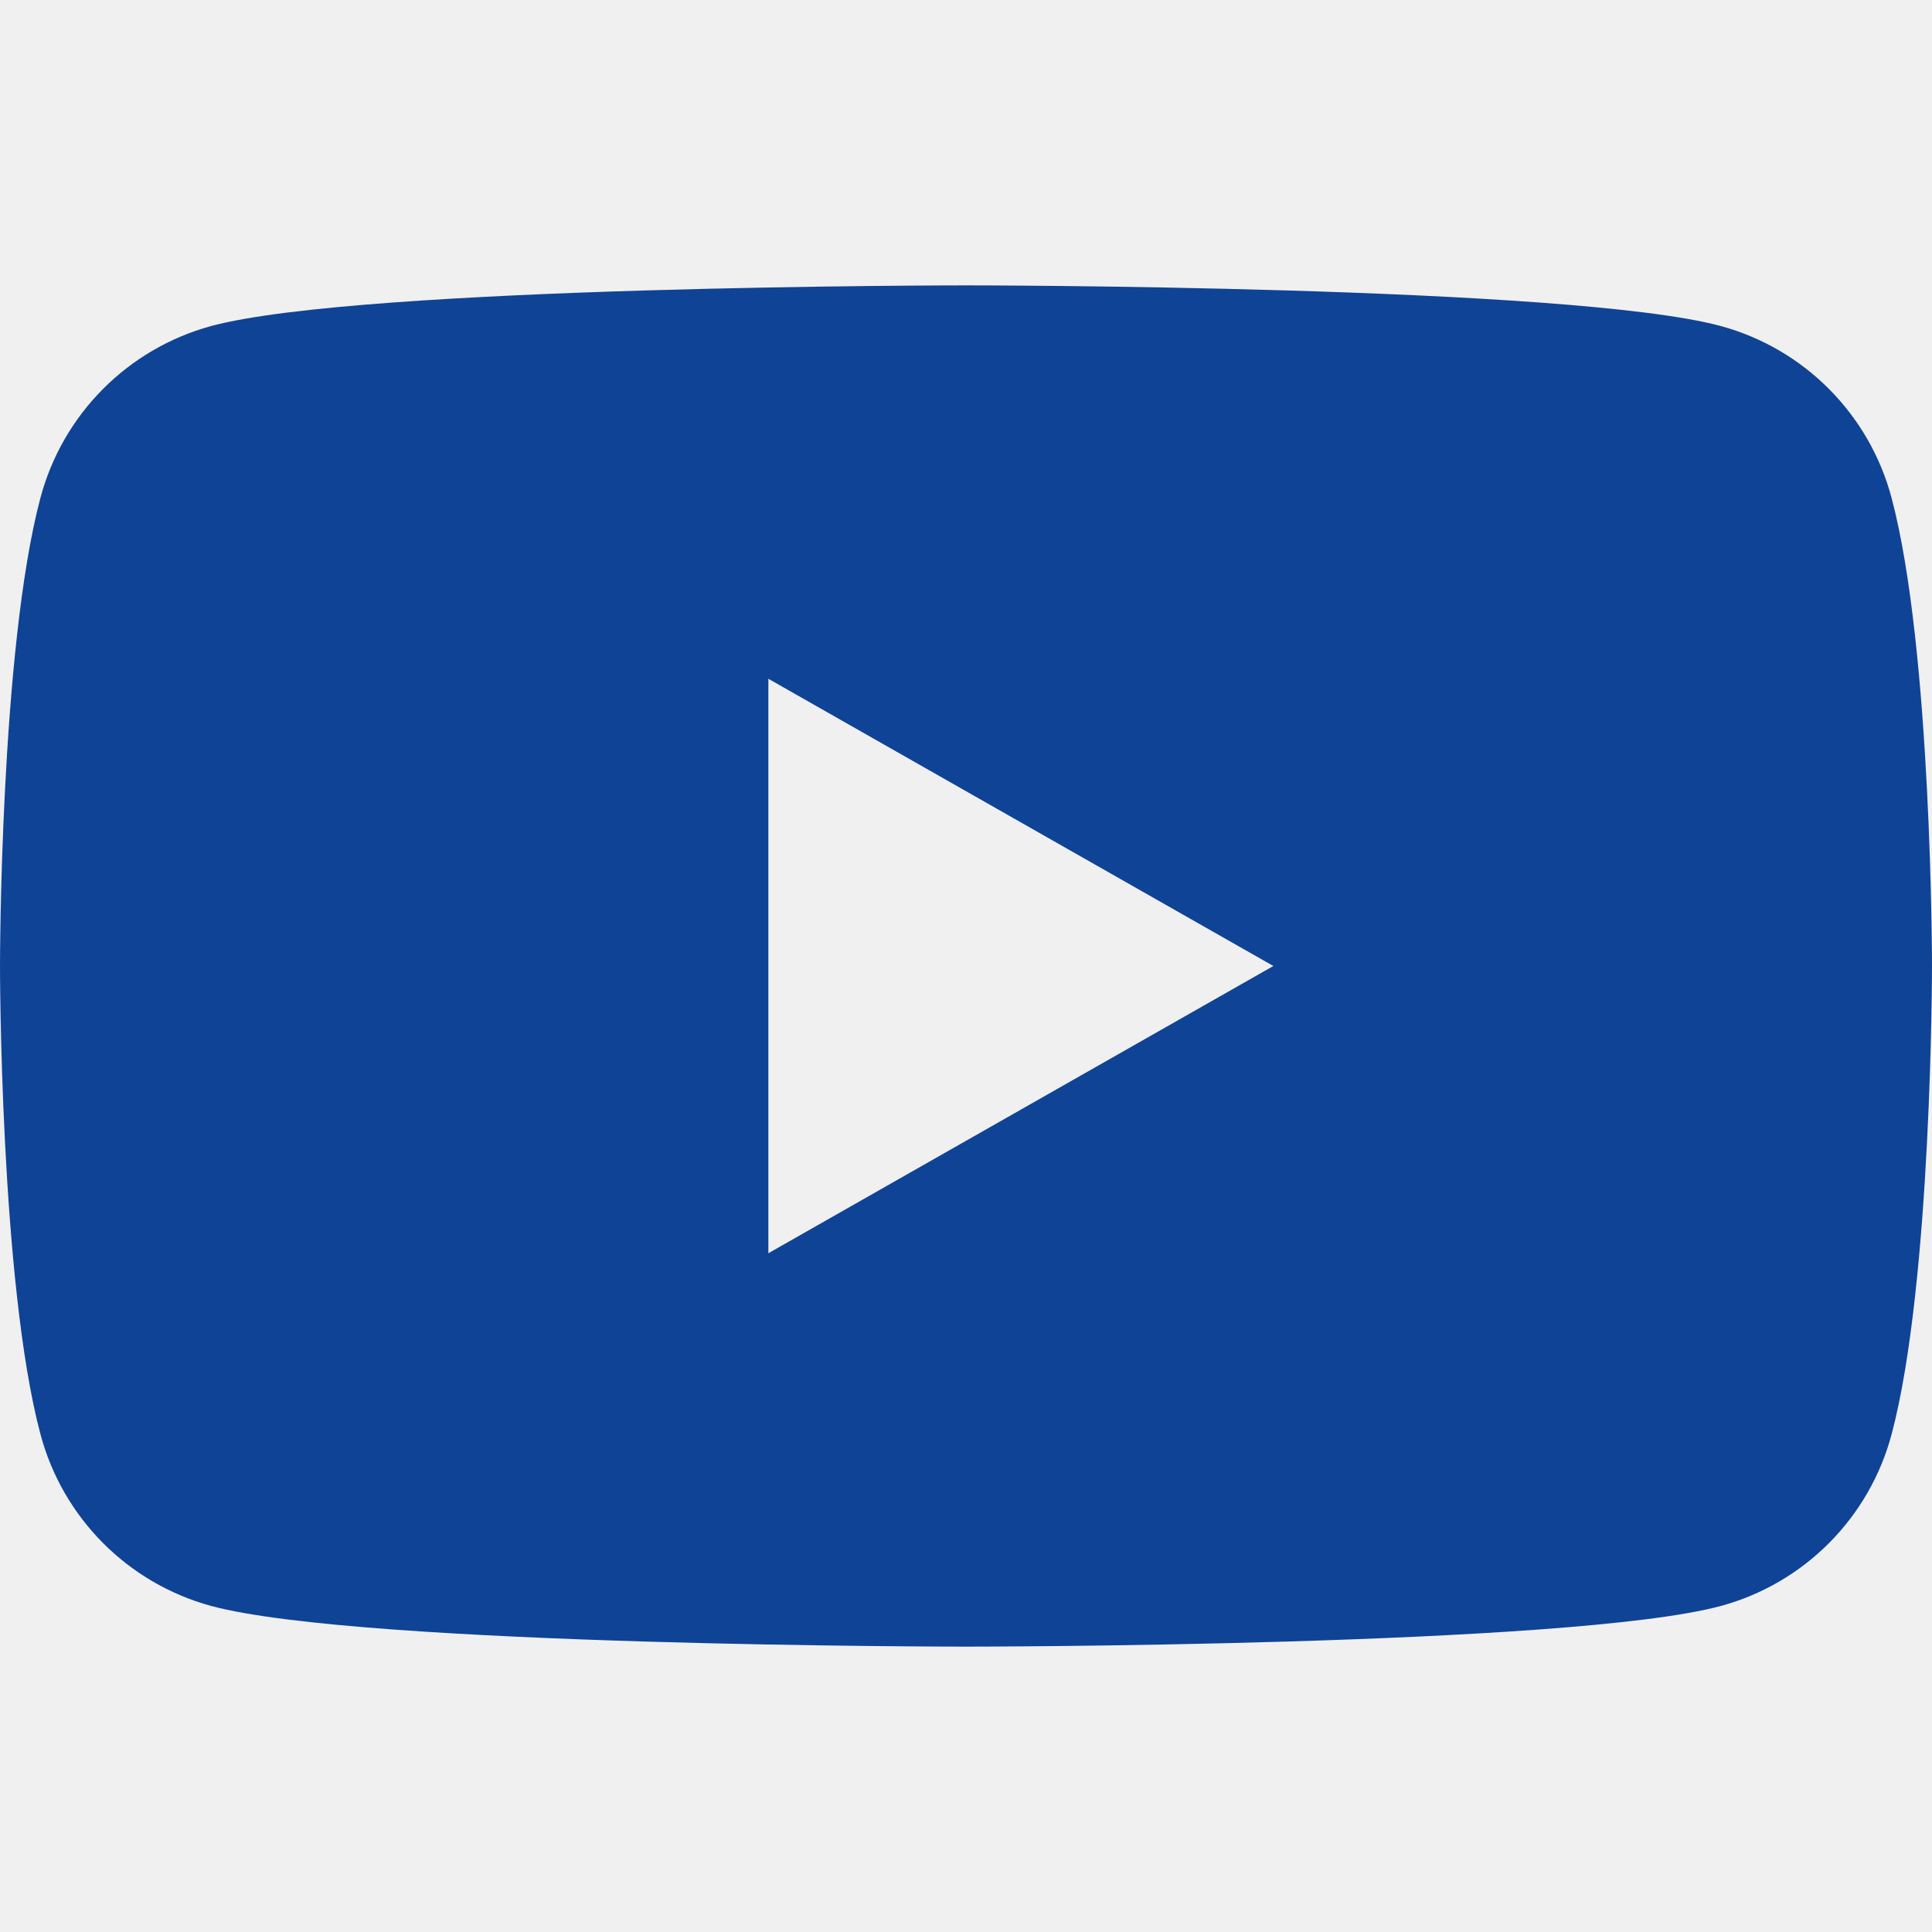
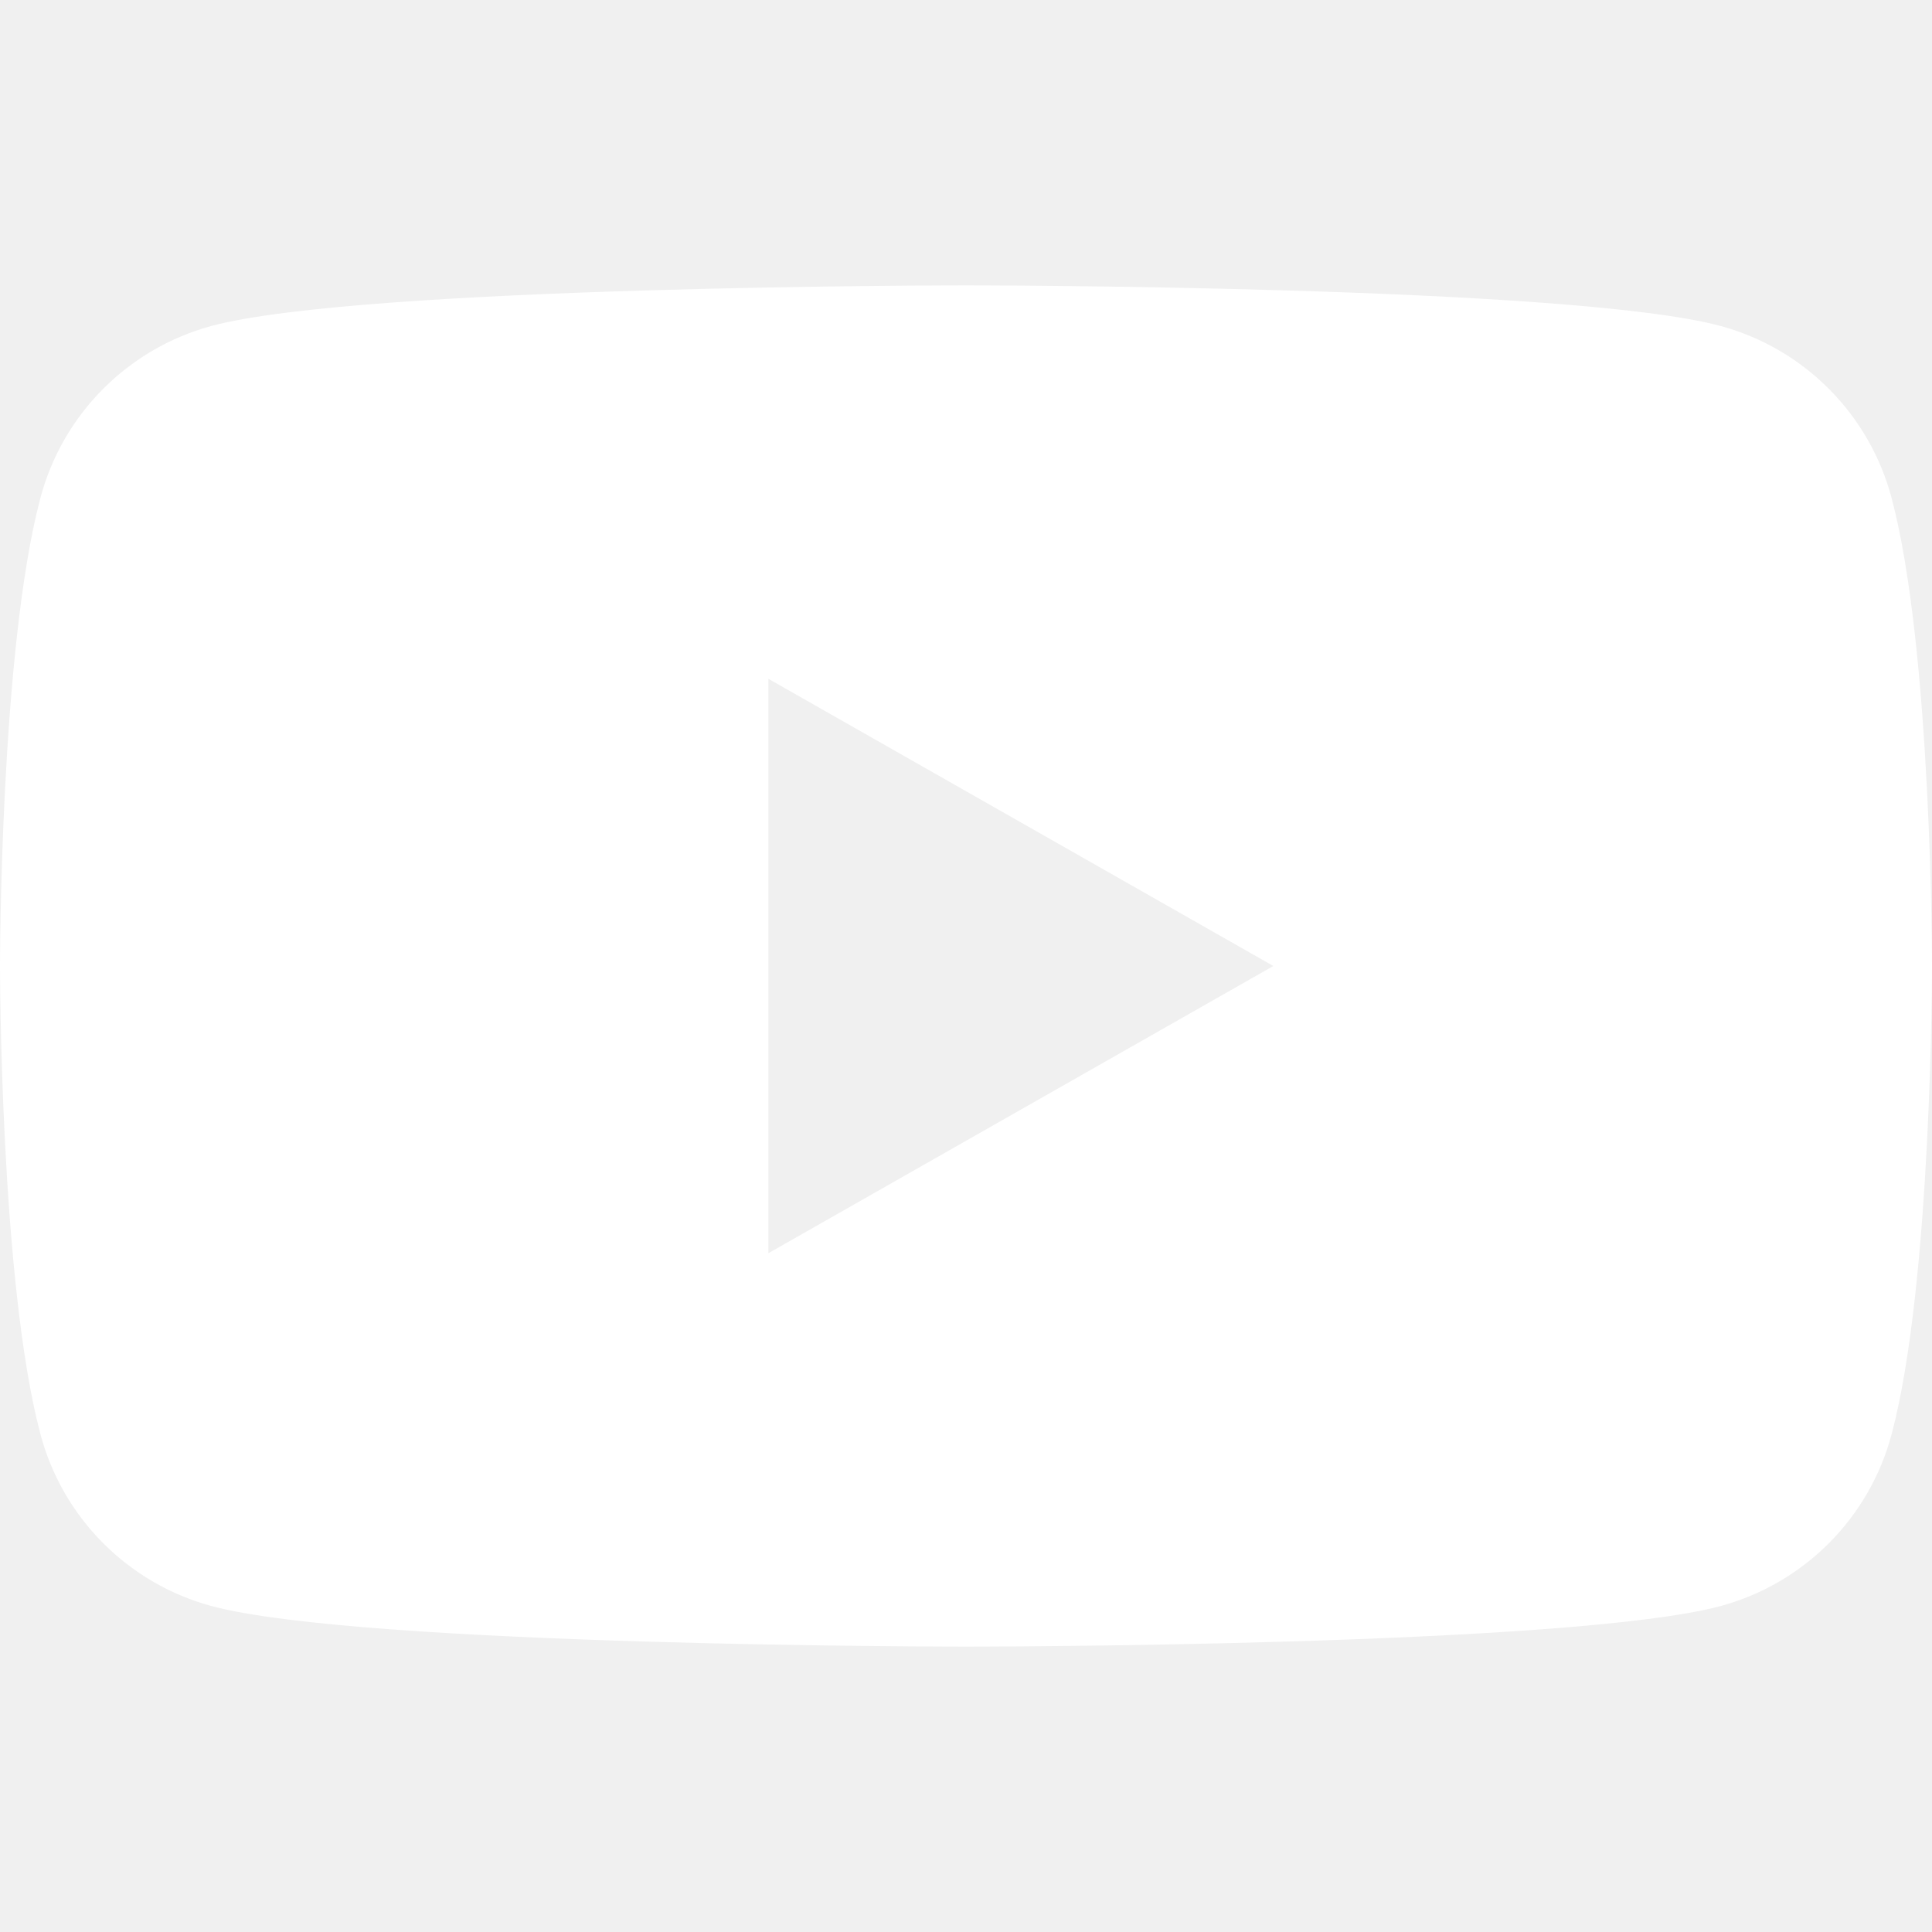
- <svg xmlns="http://www.w3.org/2000/svg" role="img" viewBox="0 0 24 24" fill="#0F4395">
+ <svg xmlns="http://www.w3.org/2000/svg" role="img" viewBox="0 0 24 24" fill="white">
  <path d="M23.498 6.186a3.016 3.016 0 0 0-2.122-2.136C19.505 3.545 12 3.545 12 3.545s-7.505 0-9.377.505A3.017 3.017 0 0 0 .502 6.186C0 8.07 0 12 0 12s0 3.93.502 5.814a3.016 3.016 0 0 0 2.122 2.136c1.871.505 9.376.505 9.376.505s7.505 0 9.377-.505a3.015 3.015 0 0 0 2.122-2.136C24 15.93 24 12 24 12s0-3.93-.502-5.814zM9.545 15.568V8.432L15.818 12l-6.273 3.568z" />
</svg>
